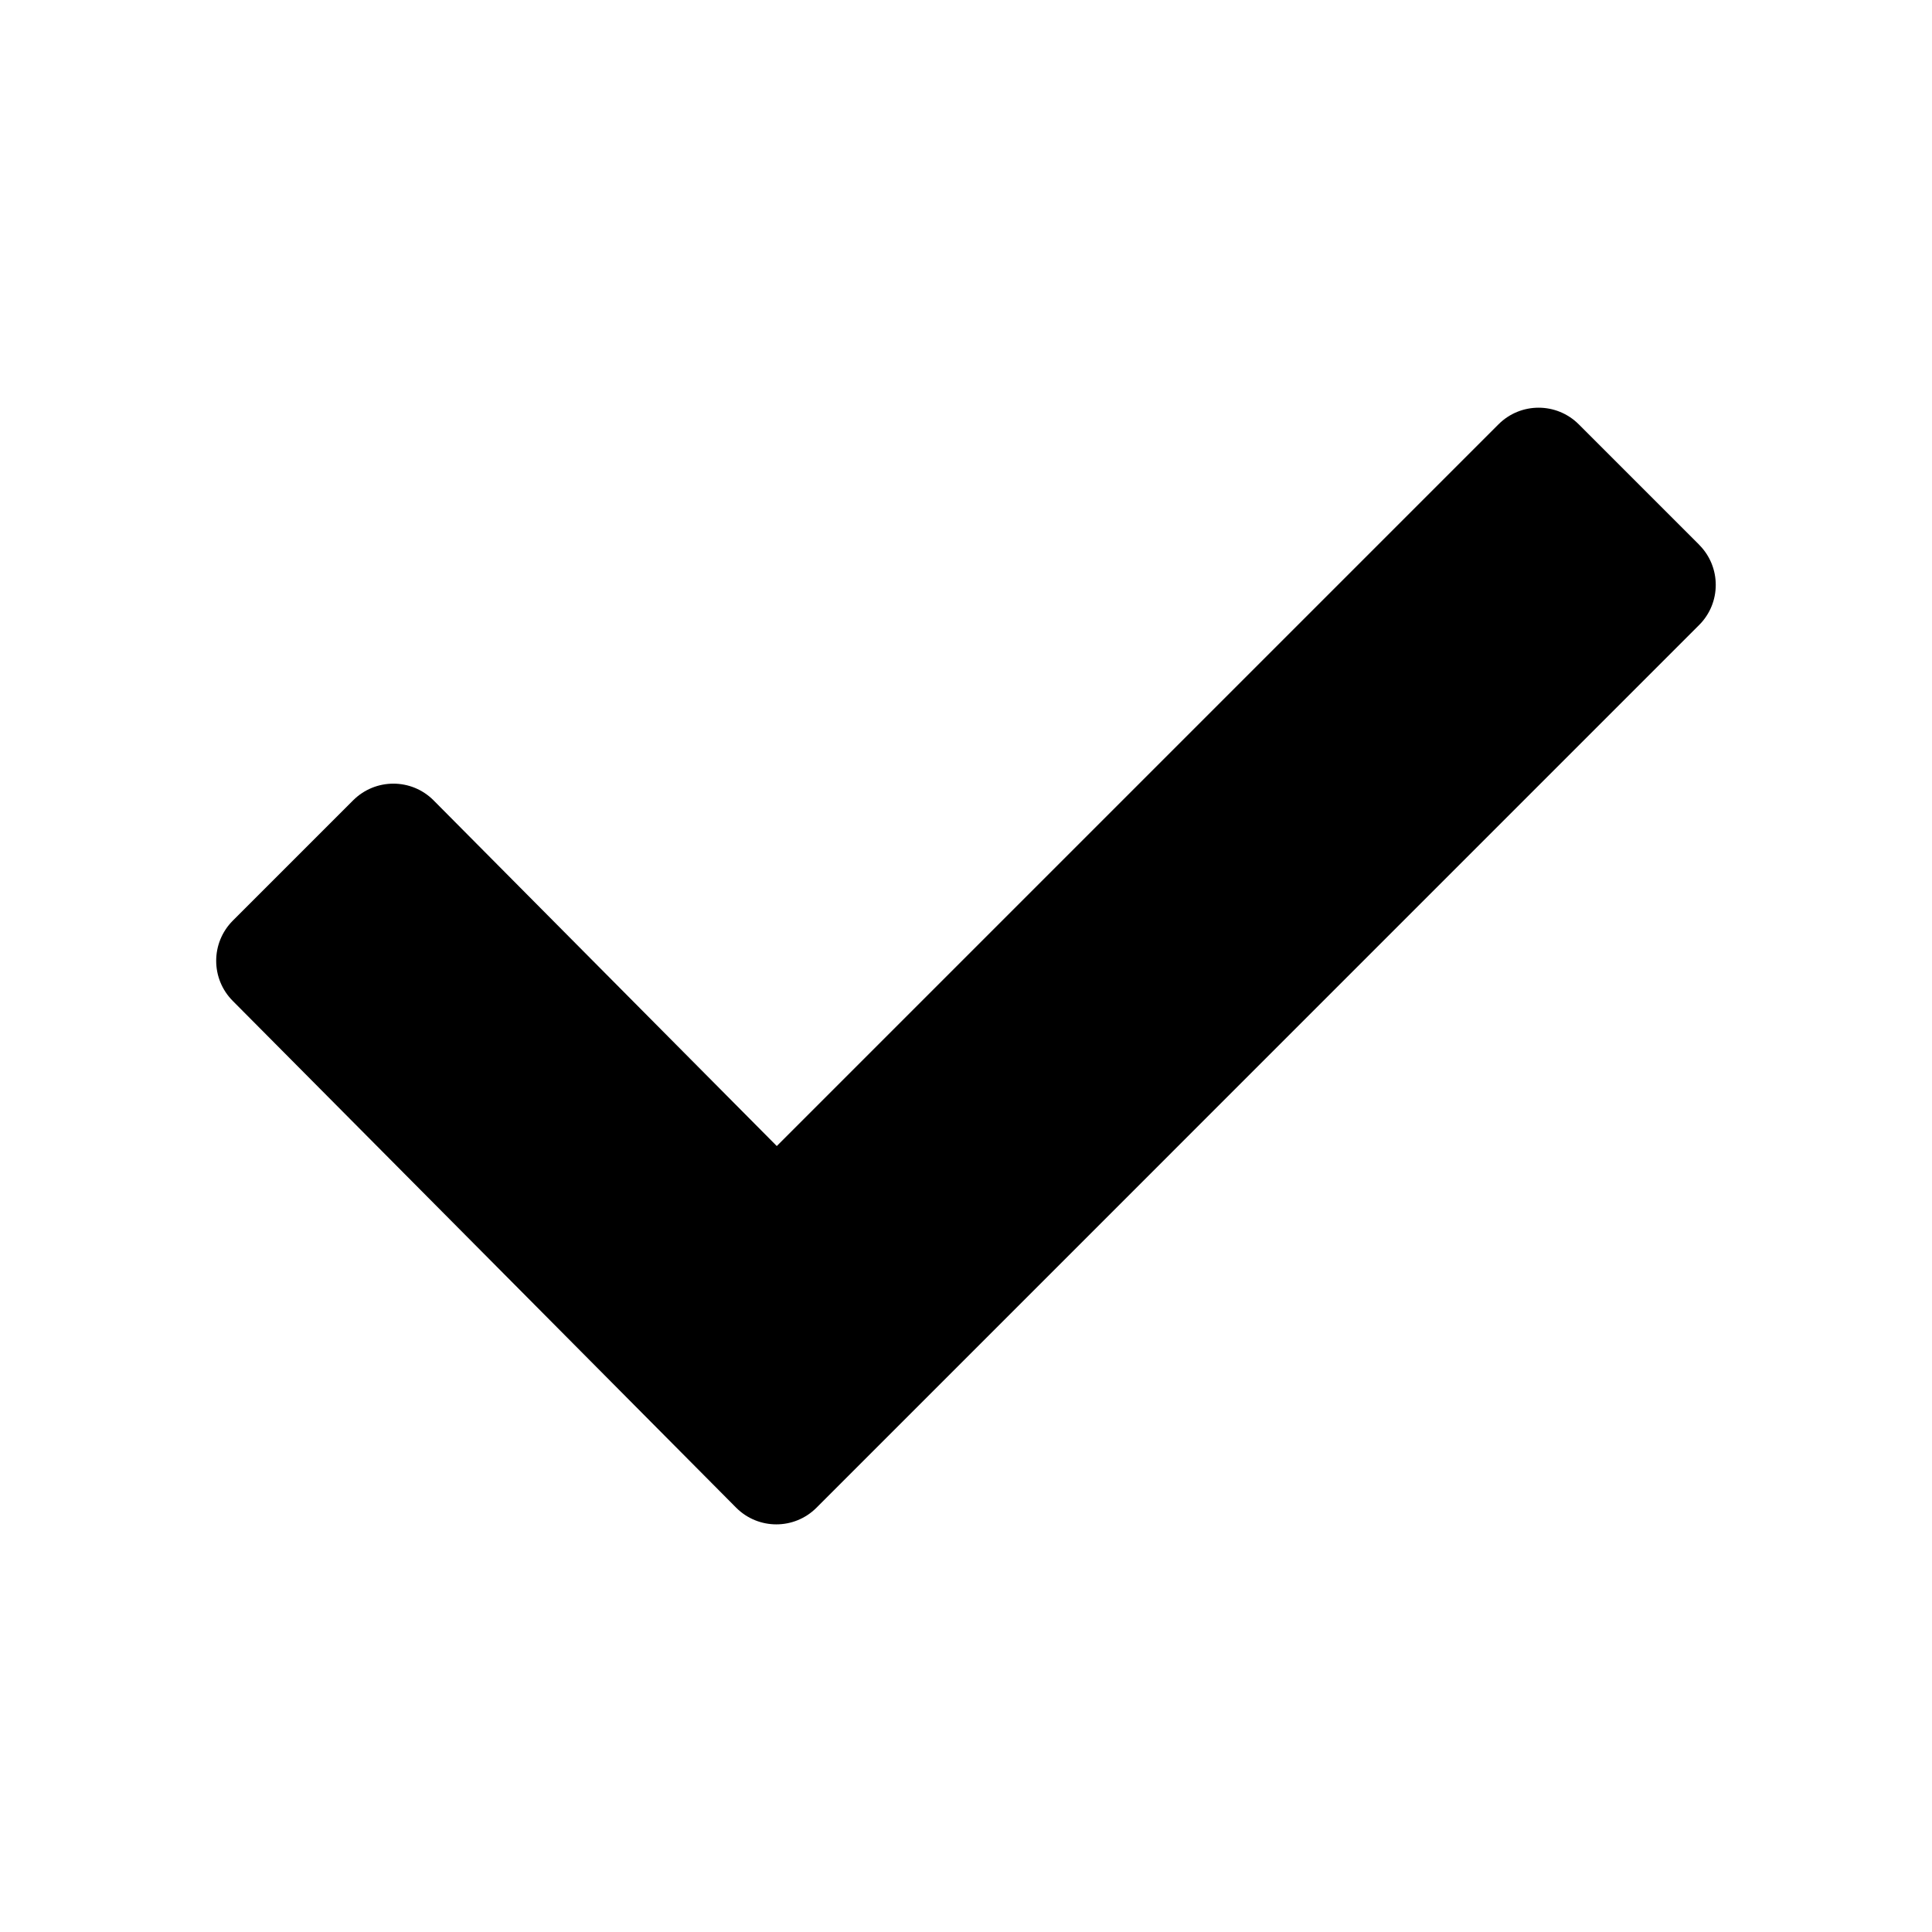
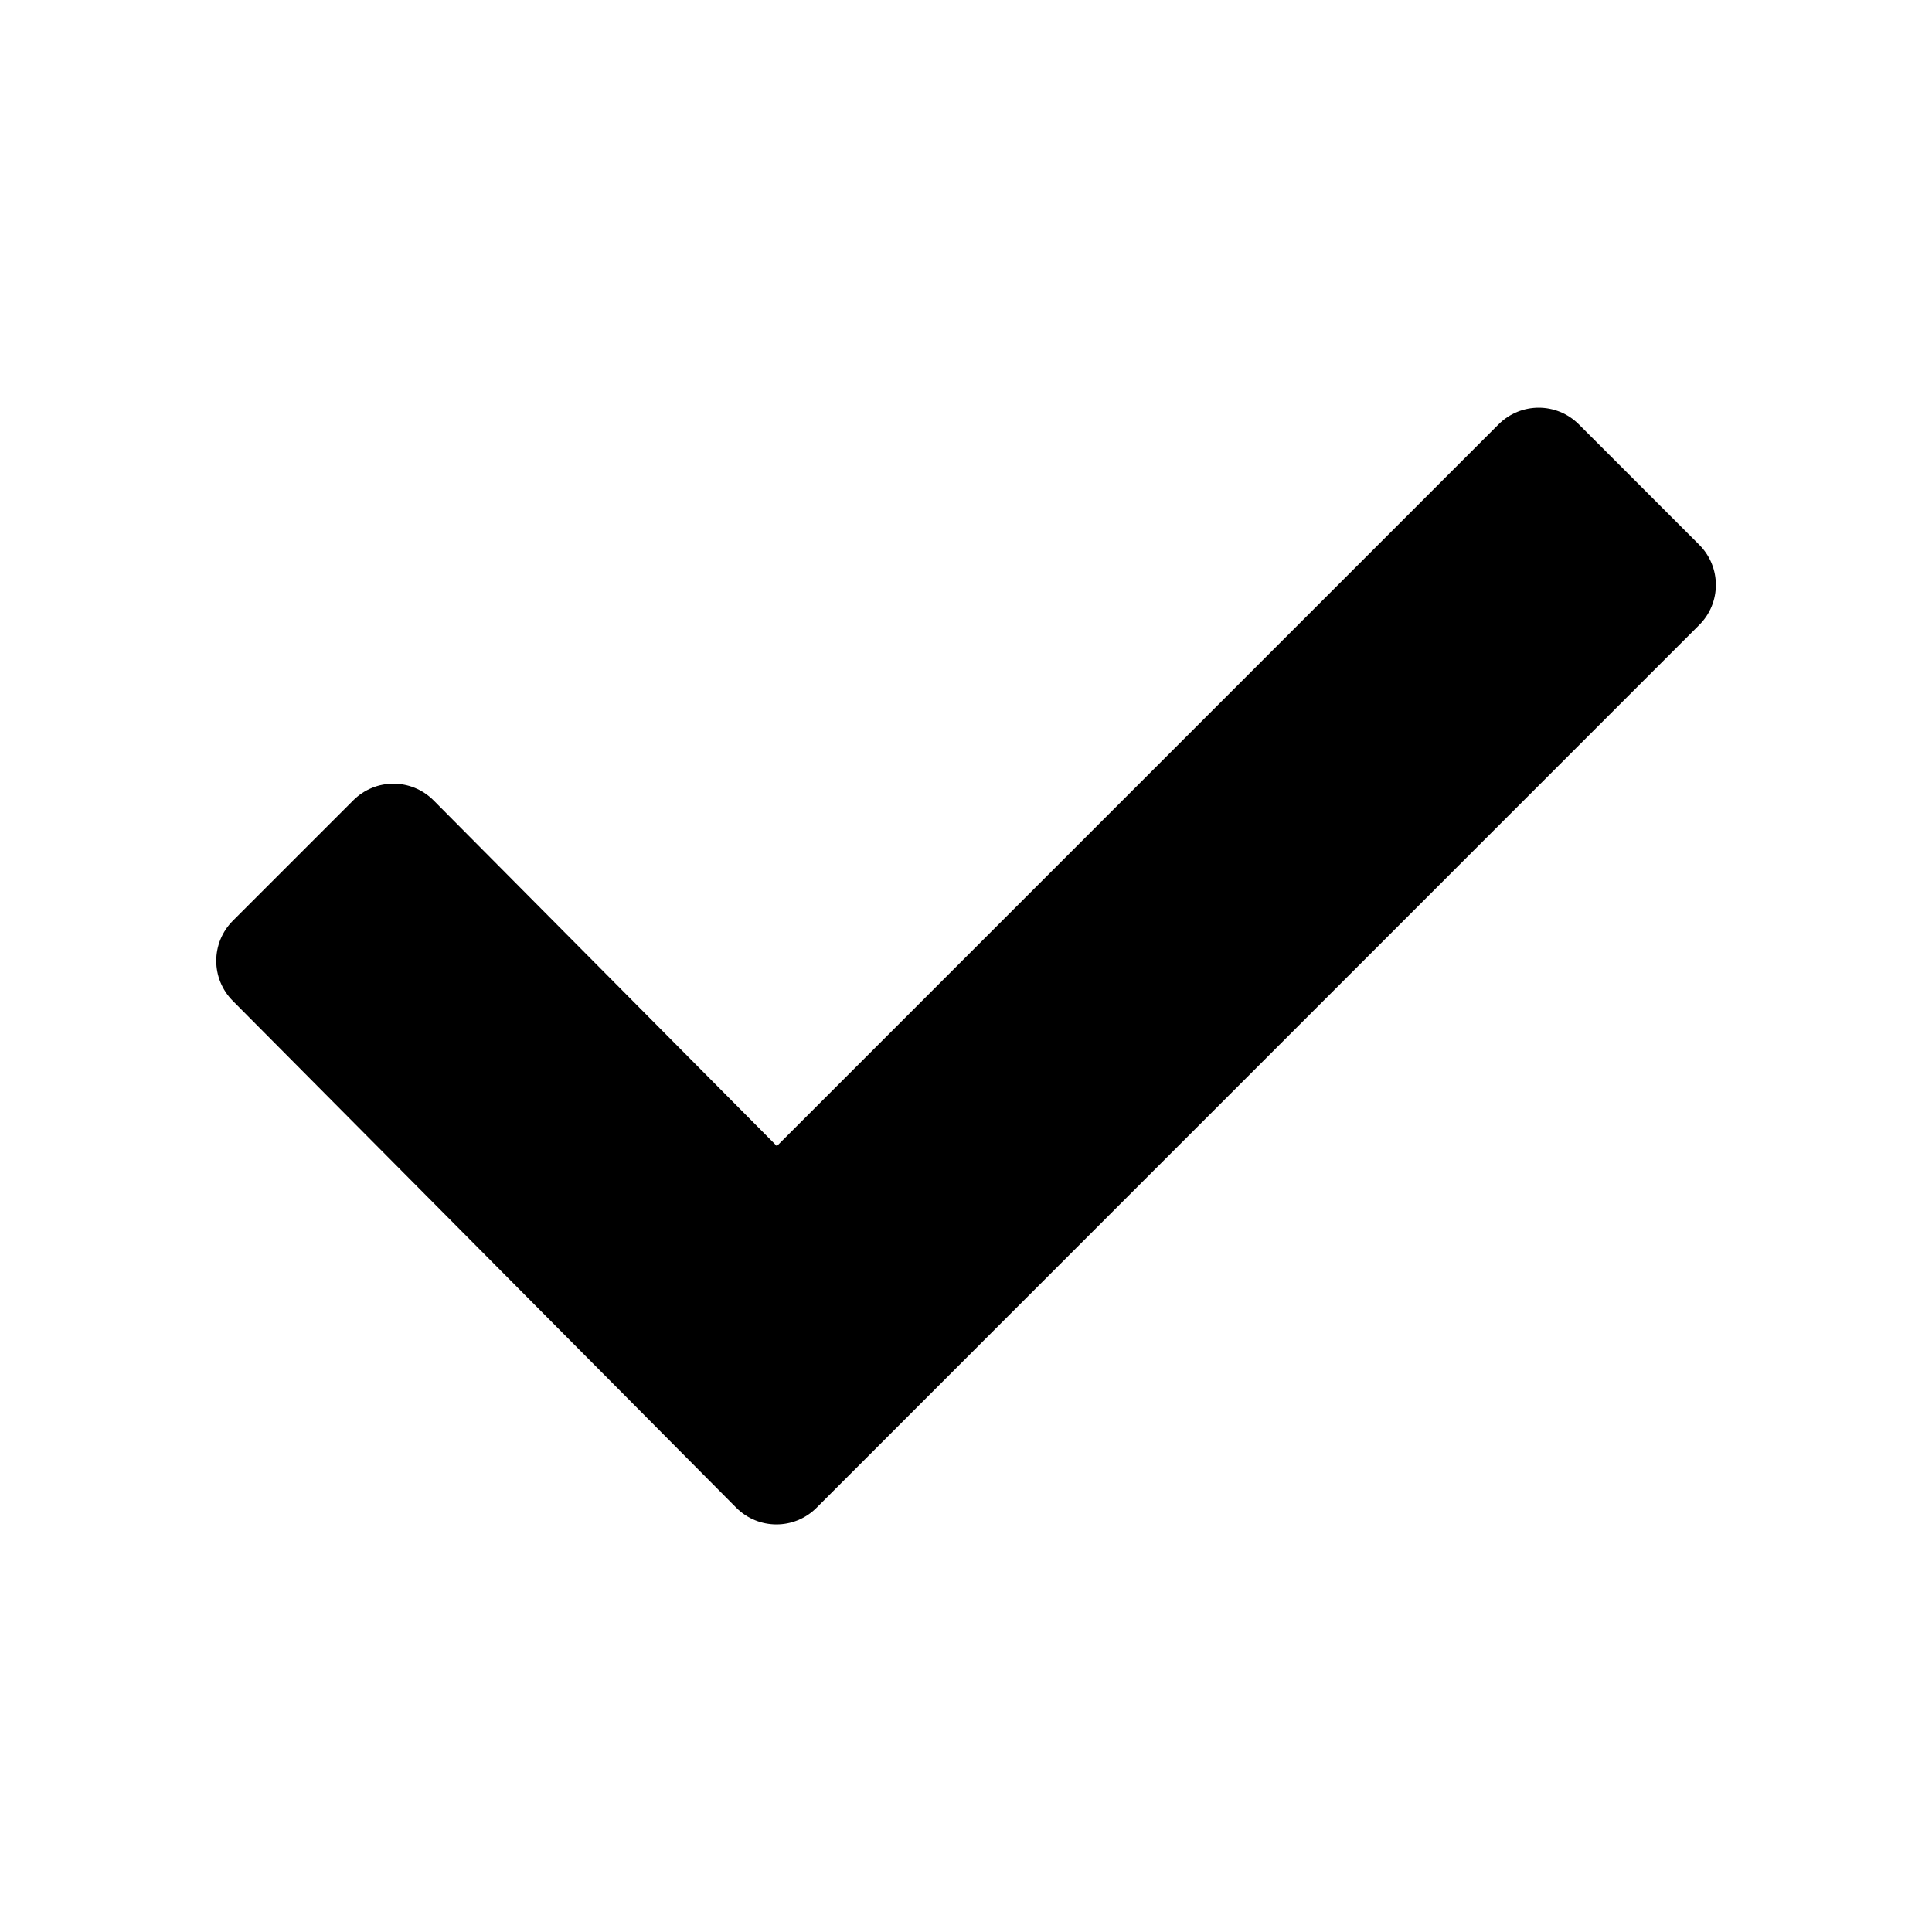
- <svg xmlns="http://www.w3.org/2000/svg" version="1.1" width="32" height="32" viewBox="0 0 32 32">
-   <path d="M28.143 9.022l-1.994-1.994c-0.368-0.367-0.962-0.367-1.329 0l-11.954 11.954-5.686-5.727c-0.367-0.367-0.961-0.367-1.33 0l-1.994 1.994c-0.367 0.368-0.367 0.962 0 1.33l8.338 8.394c0.367 0.367 0.962 0.367 1.329 0l14.62-14.621c0.367-0.366 0.367-0.962 0-1.329z" />
+ <svg xmlns="http://www.w3.org/2000/svg" version="1.1" width="20" height="20" viewBox="0 0 20 20">
+   <path d="M17.59 5.639l-1.246-1.246c-0.23-0.23-0.601-0.23-0.831 0l-7.471 7.471-3.554-3.579c-0.23-0.23-0.601-0.23-0.831 0l-1.246 1.246c-0.23 0.23-0.23 0.601 0 0.831l5.211 5.246c0.23 0.23 0.601 0.23 0.831 0l9.137-9.138c0.23-0.229 0.23-0.601 0-0.831z" />
</svg>
